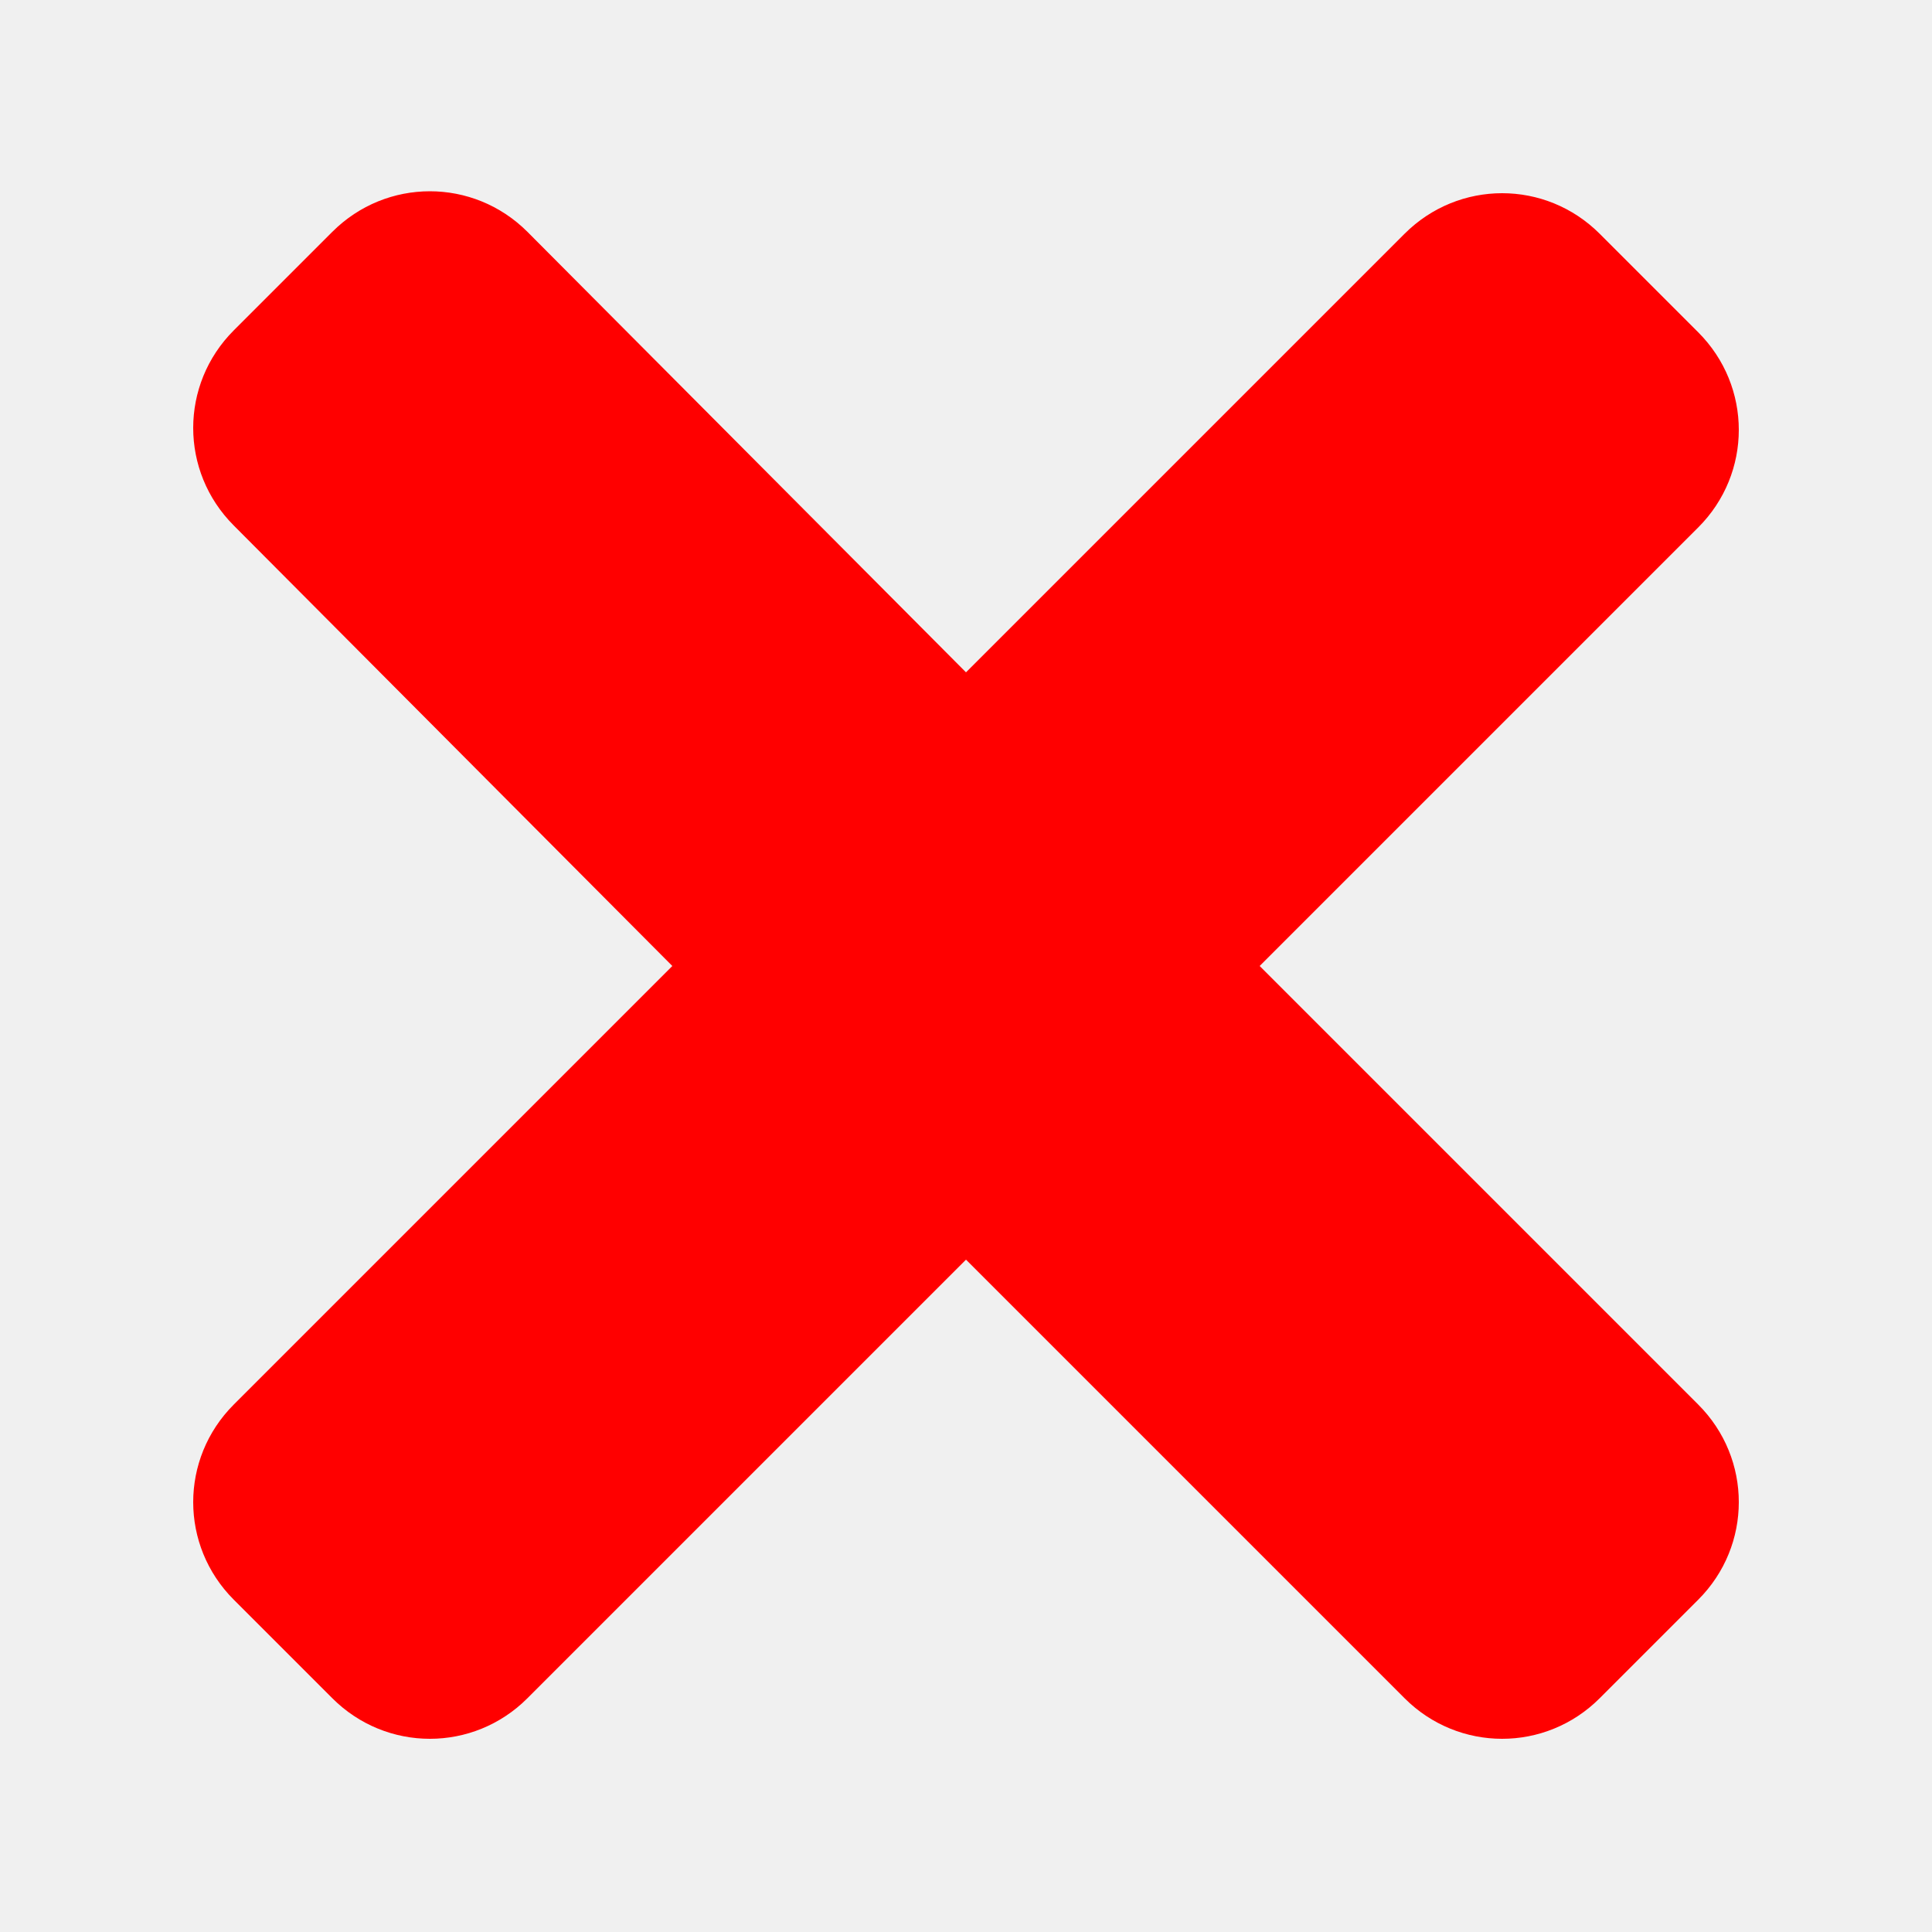
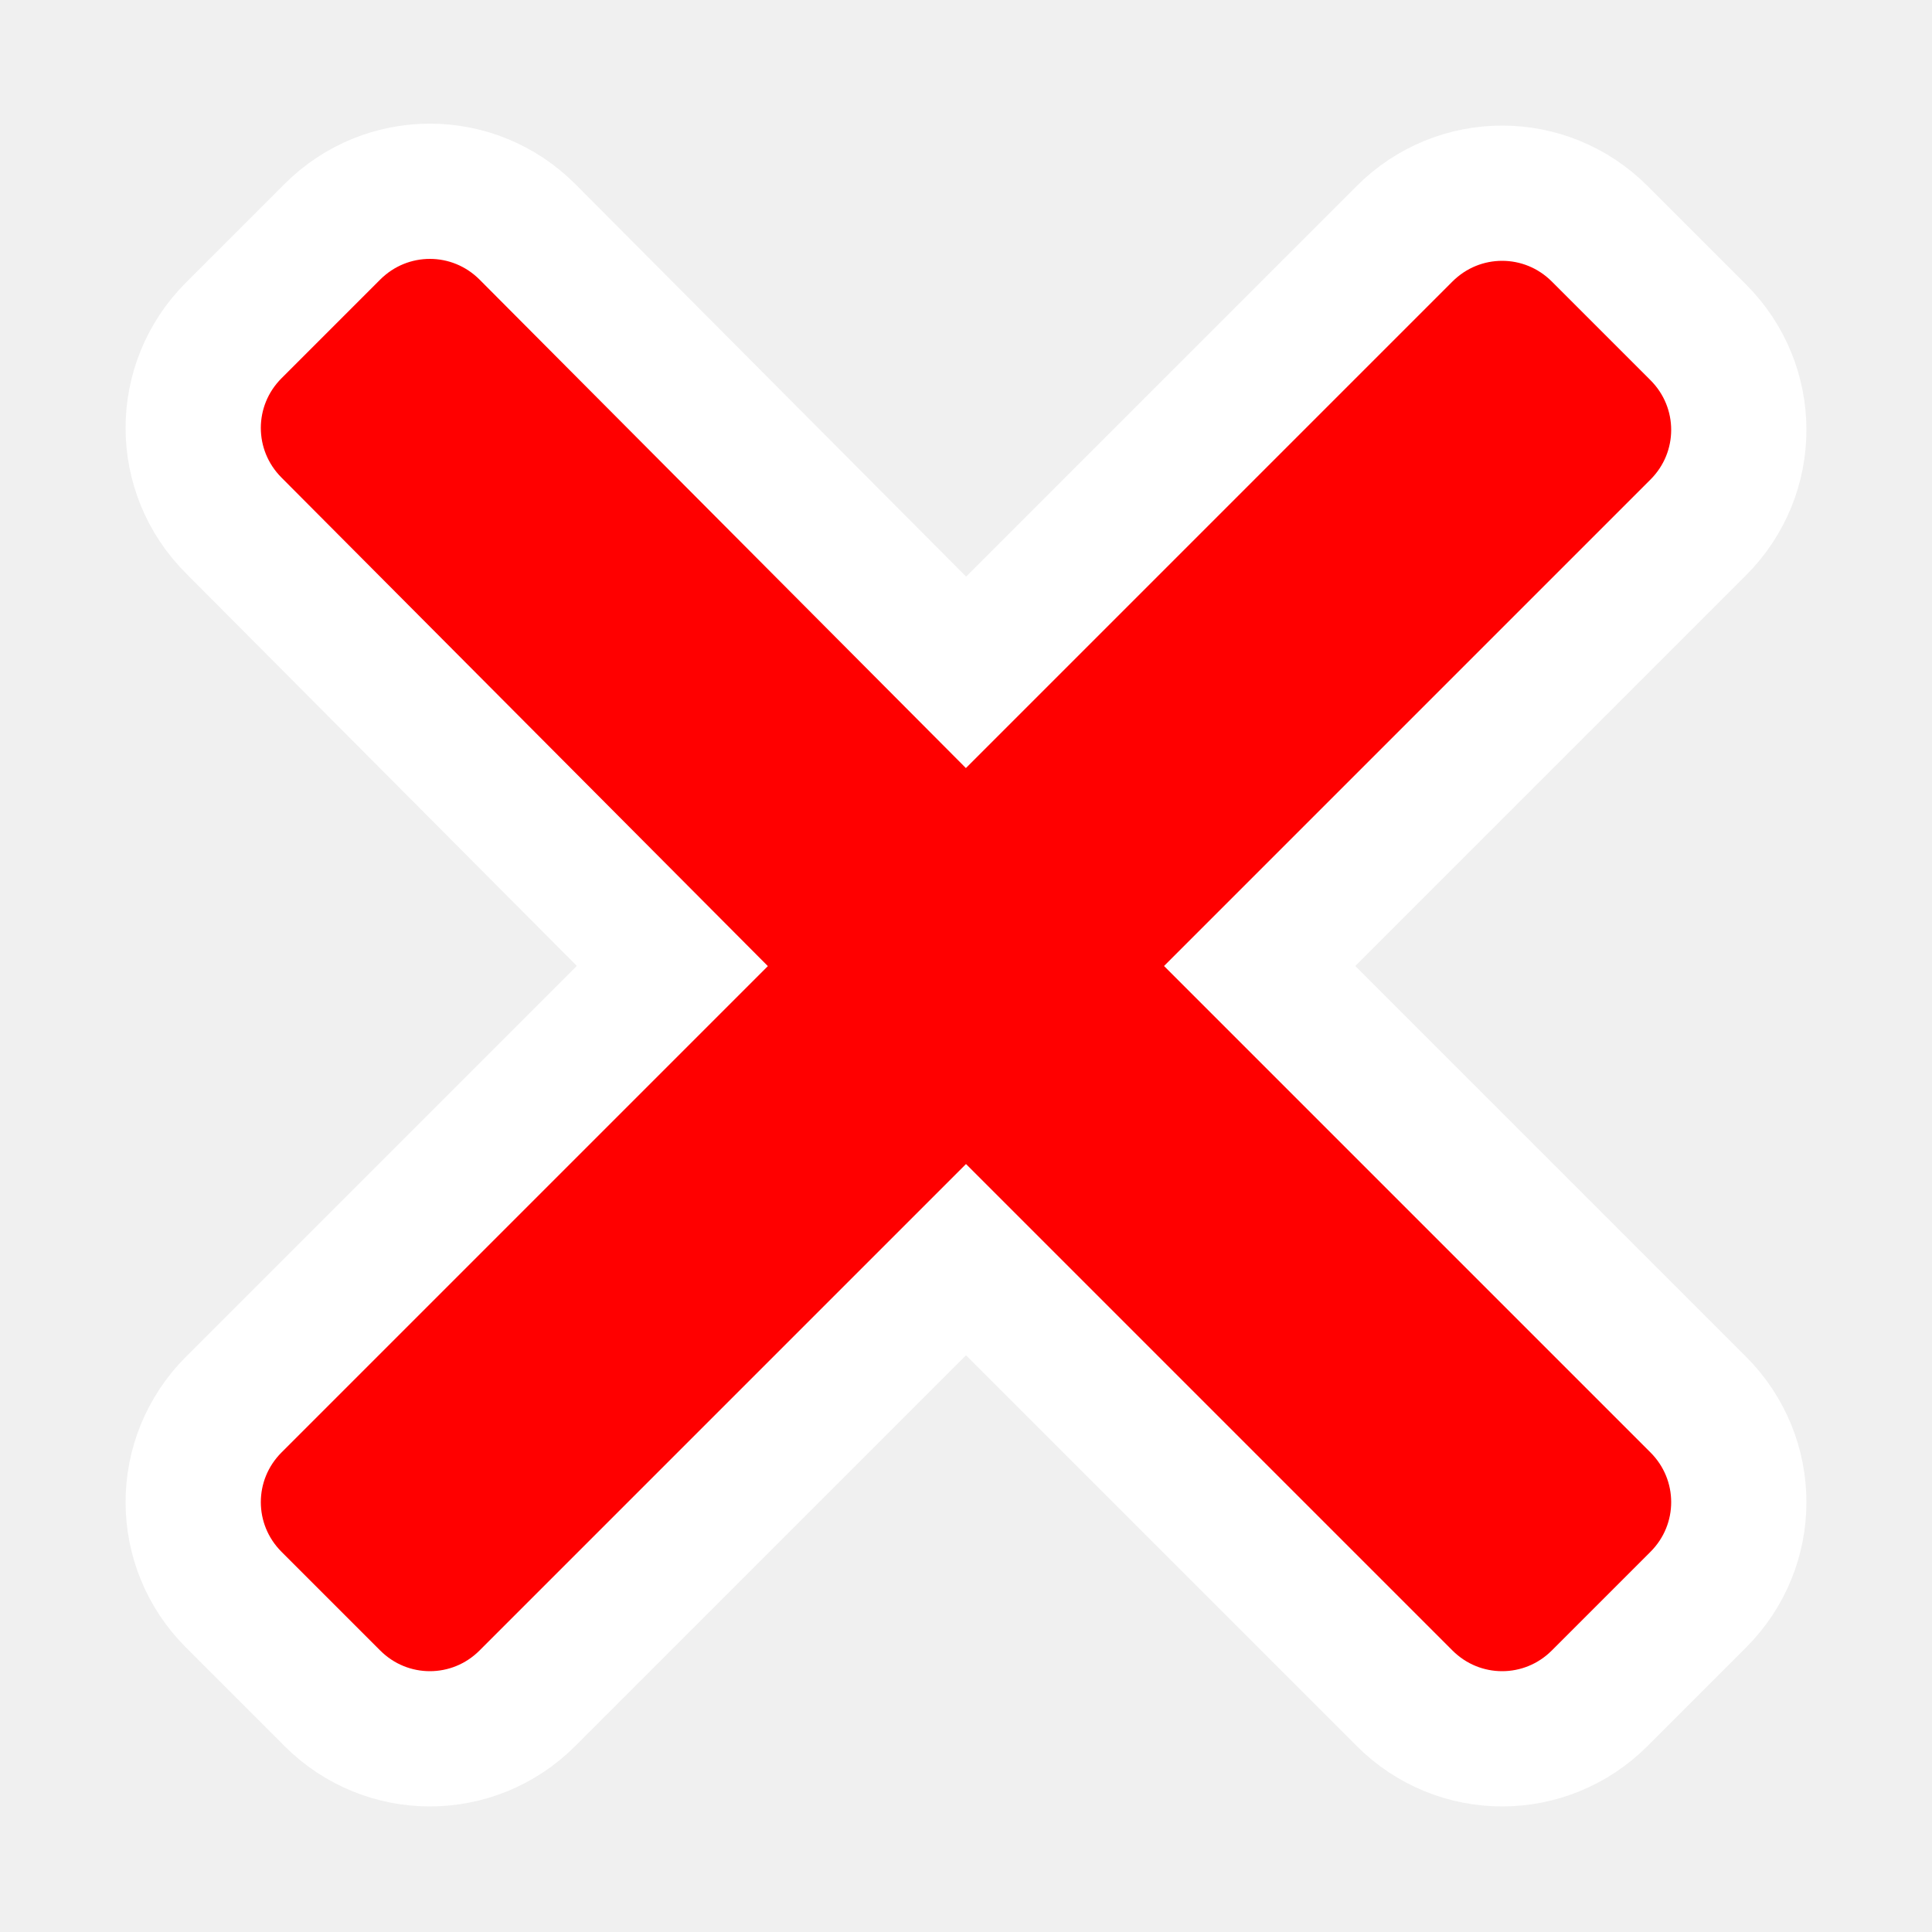
- <svg xmlns="http://www.w3.org/2000/svg" version="1.1" viewBox="0 0 100 100" fill="red">
+ <svg xmlns="http://www.w3.org/2000/svg" version="1.1" viewBox="0 0 100 100" fill="red" stroke="white" stroke-width="7">
  <path d="M87.9,72.7c2.8,2.8,2.8,7.3,0,10.1l-5.1,5.1c-2.8,2.8-7.3,2.8-10.1,0L50,65.2L27.3,87.9c-2.8,2.8-7.3,2.8-10.1,0l-5.1-5.1   c-2.8-2.8-2.8-7.3,0-10.1L34.8,50L12.1,27.2c-2.8-2.8-2.8-7.3,0-10.1l5.1-5.1c2.8-2.8,7.3-2.8,10.1,0L50,34.8l22.7-22.7   c2.8-2.8,7.3-2.8,10.1,0l5.1,5.1c2.8,2.8,2.8,7.3,0,10.1L65.2,50L87.9,72.7z" />
</svg>
